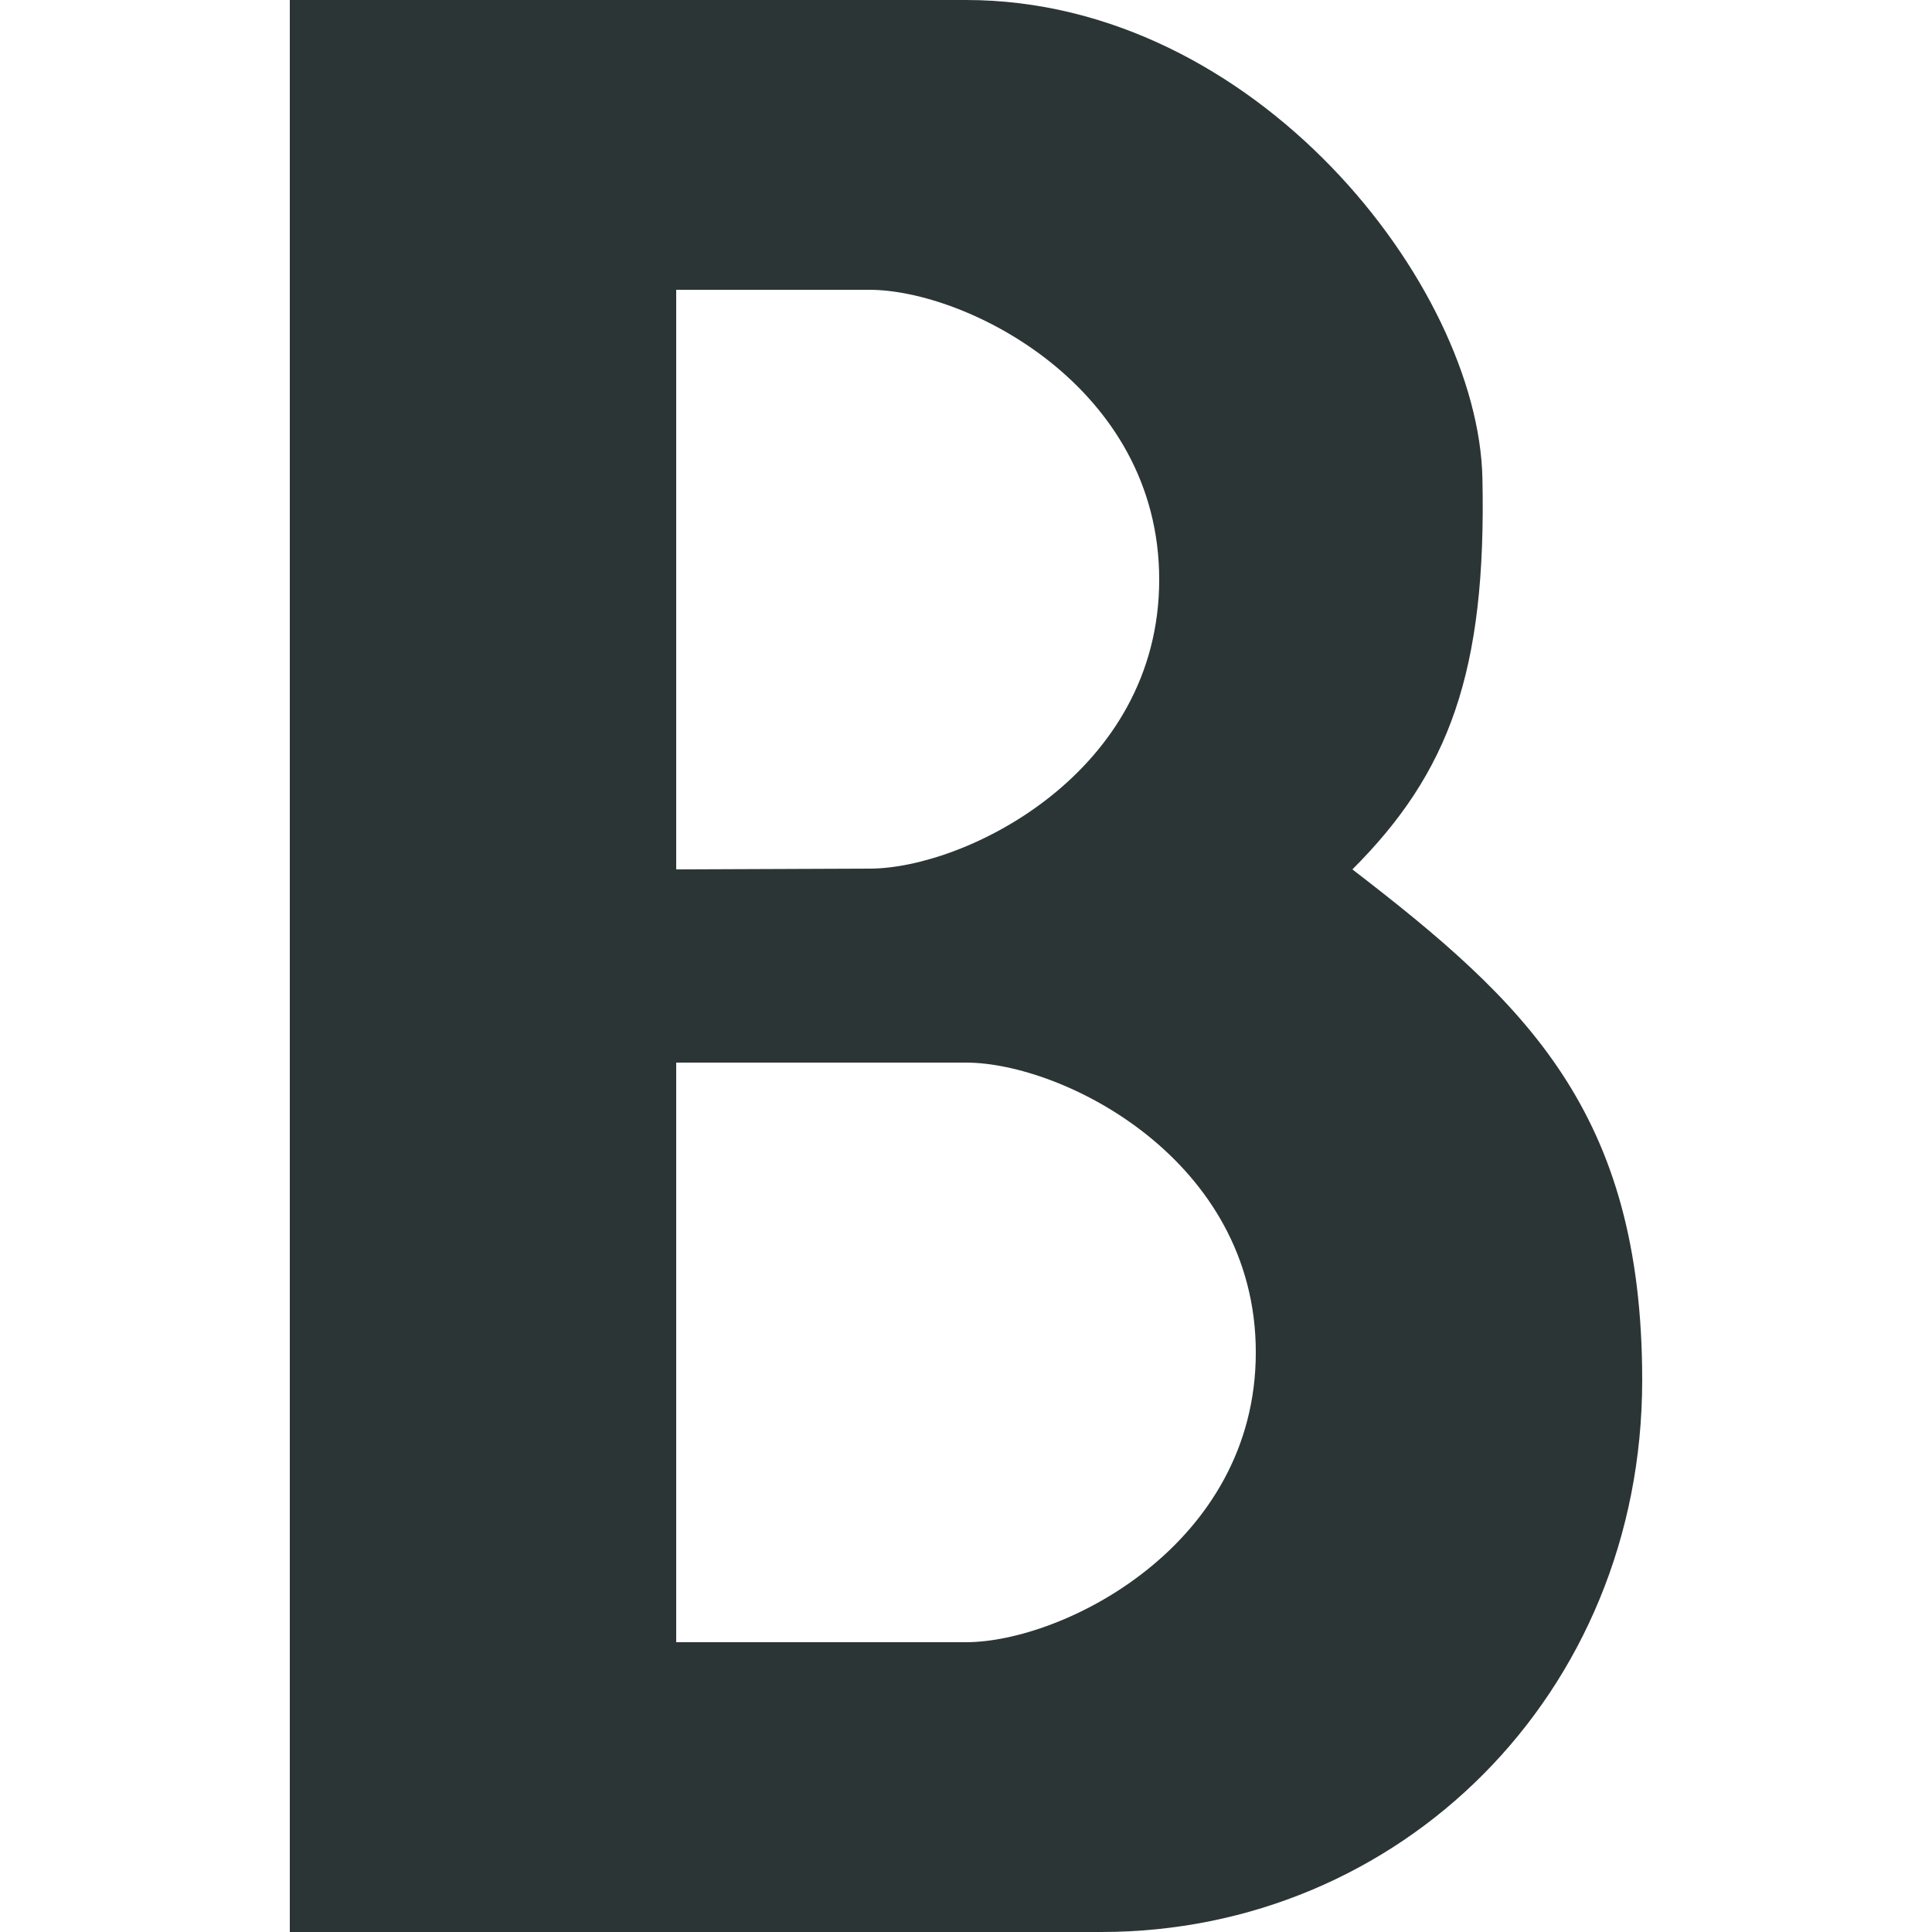
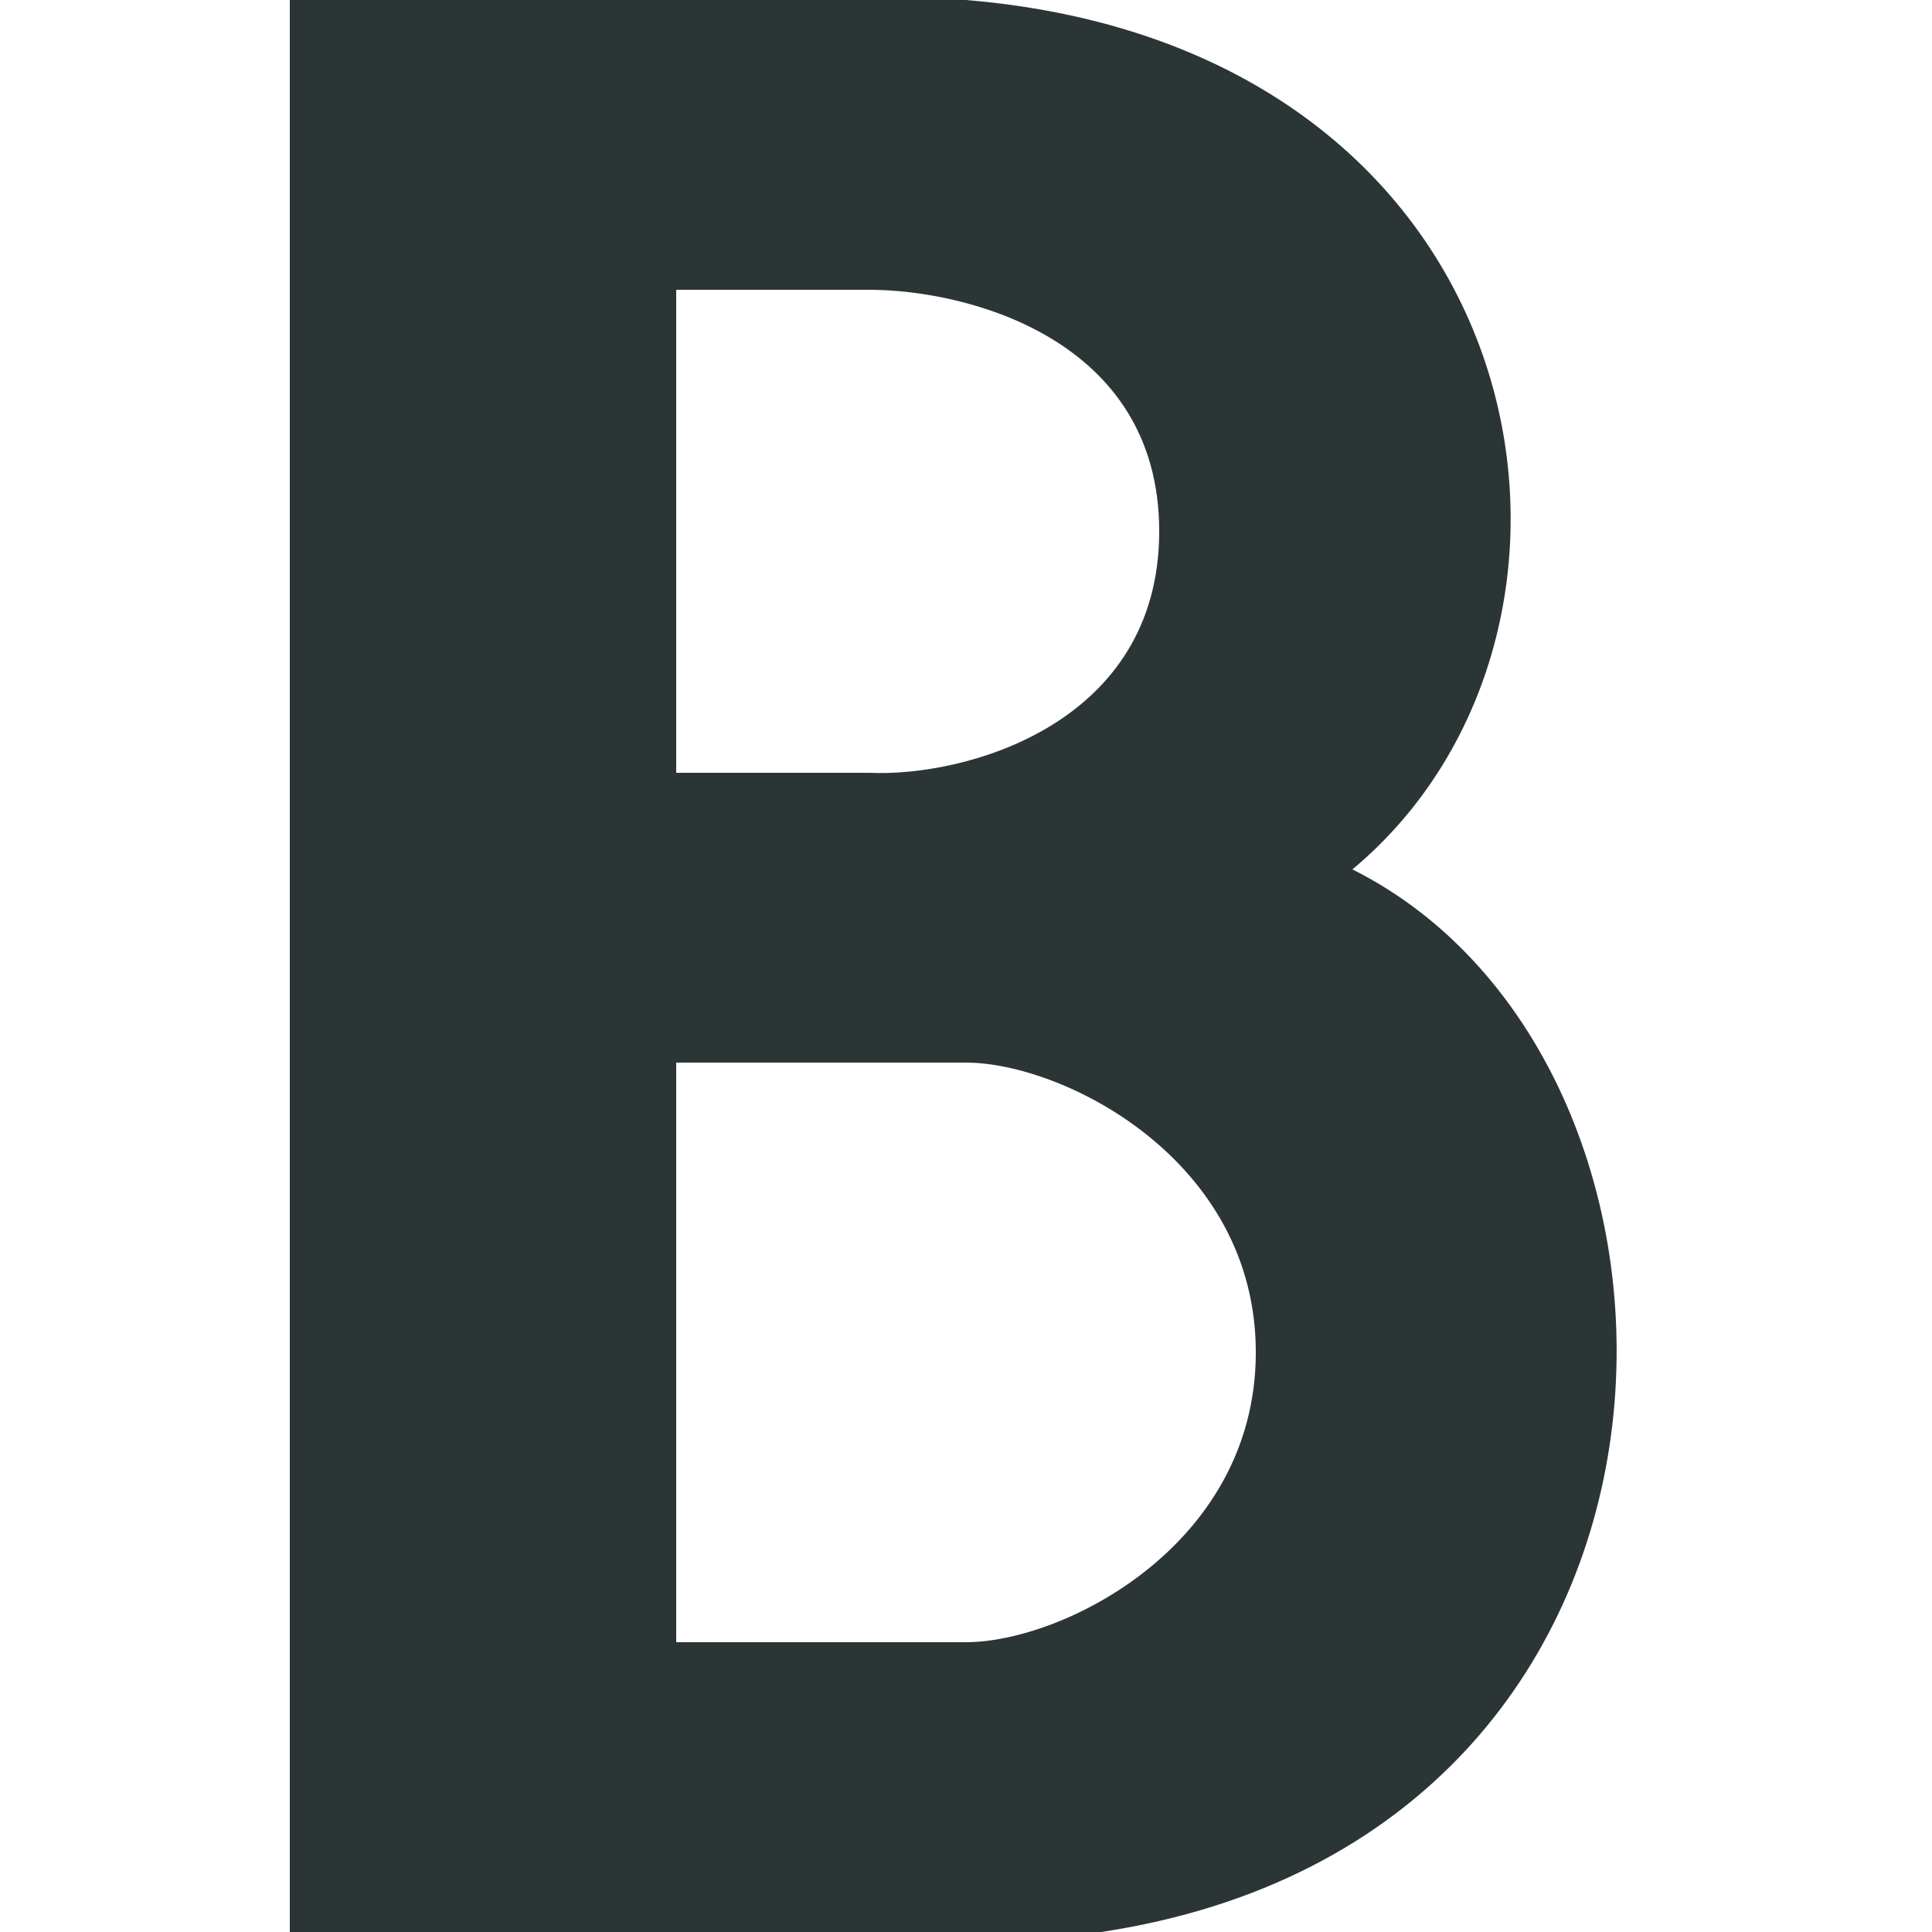
- <svg xmlns="http://www.w3.org/2000/svg" version="1.1" width="20" height="20" viewBox="0 0 20 20" id="svg6">
+ <svg xmlns="http://www.w3.org/2000/svg" id="svg6" viewBox="0 0 20 20" height="20" width="20" version="1.1">
  <defs id="defs10" />
-   <path d="M 14,9 C 15,8 15.389,6.957 15.346,4.951 15.304,2.958 13,5.0000001e-8 10,5.0000001e-8 H 3 V 20 H 11.4 C 14.488,20 17,17.543 17,14.286 17,11.507 15.789,10.377 14,9 Z M 9,3 c 1,0 3,1 3,3 0,2 -2.003,2.989 -2.994,2.992 L 7,9 V 3 Z m 1,14 H 7 V 11 H 10 c 1,0 3,1 3,3 0,2 -2,3 -3,3 z" id="path4" style="fill:#2c3536;fill-opacity:1" />
+   <path d="M 14,9 C 17,6.5 16,0.5 10,0 H 3 v 20 h 8.4 C 18,19 18,11 14,9 Z M 9,3 c 1,0 3,0.5 3,2.5 0,2 -2.01,2.545 -3,2.5 H 7 V 3 Z m 1,14 H 7 v -6 h 3 c 1,0 3,1 3,3 0,2 -2,3 -3,3 z" id="path4" style="fill:#2c3536;fill-opacity:1" />
+   <g aria-label="B" style="font-style:normal;font-weight:normal;font-size:27.435px;line-height:1.25;font-family:sans-serif;letter-spacing:0px;word-spacing:0px;fill:#000000;fill-opacity:1;stroke:none;stroke-width:0.686" id="text4509" />
</svg>
